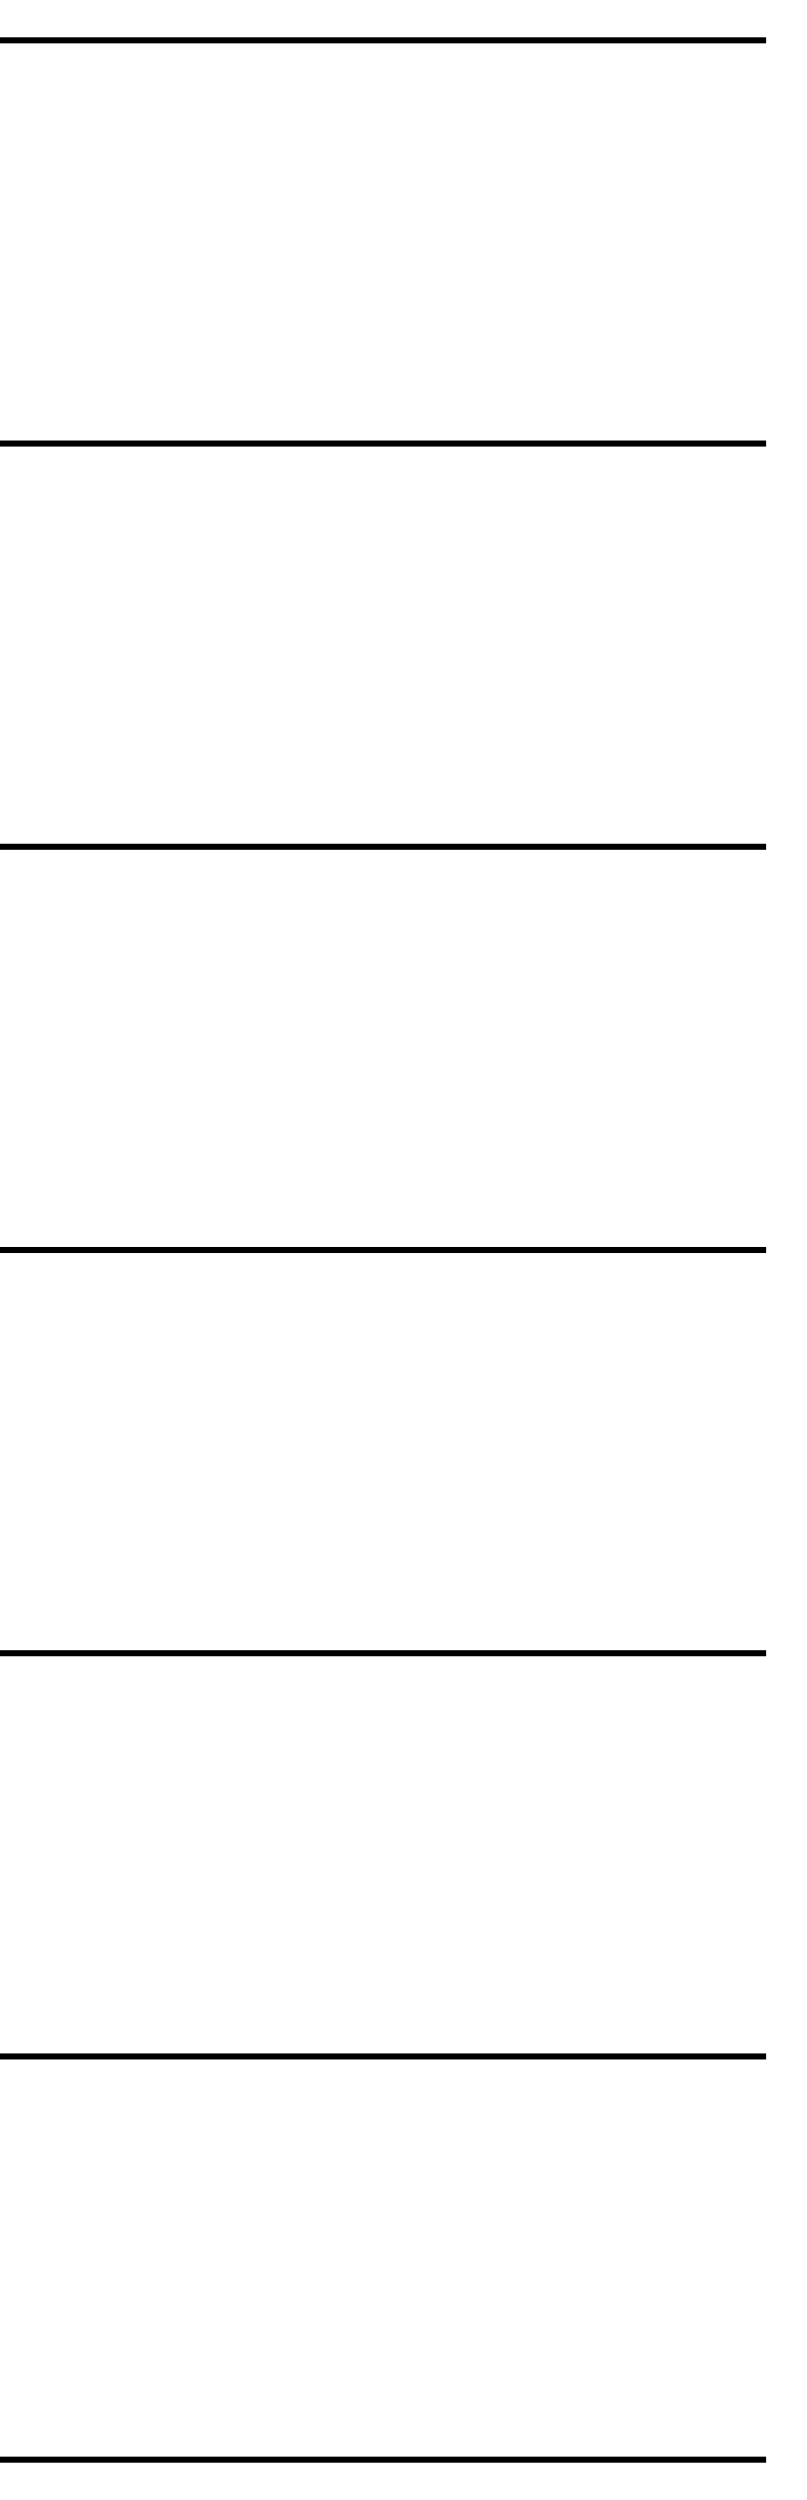
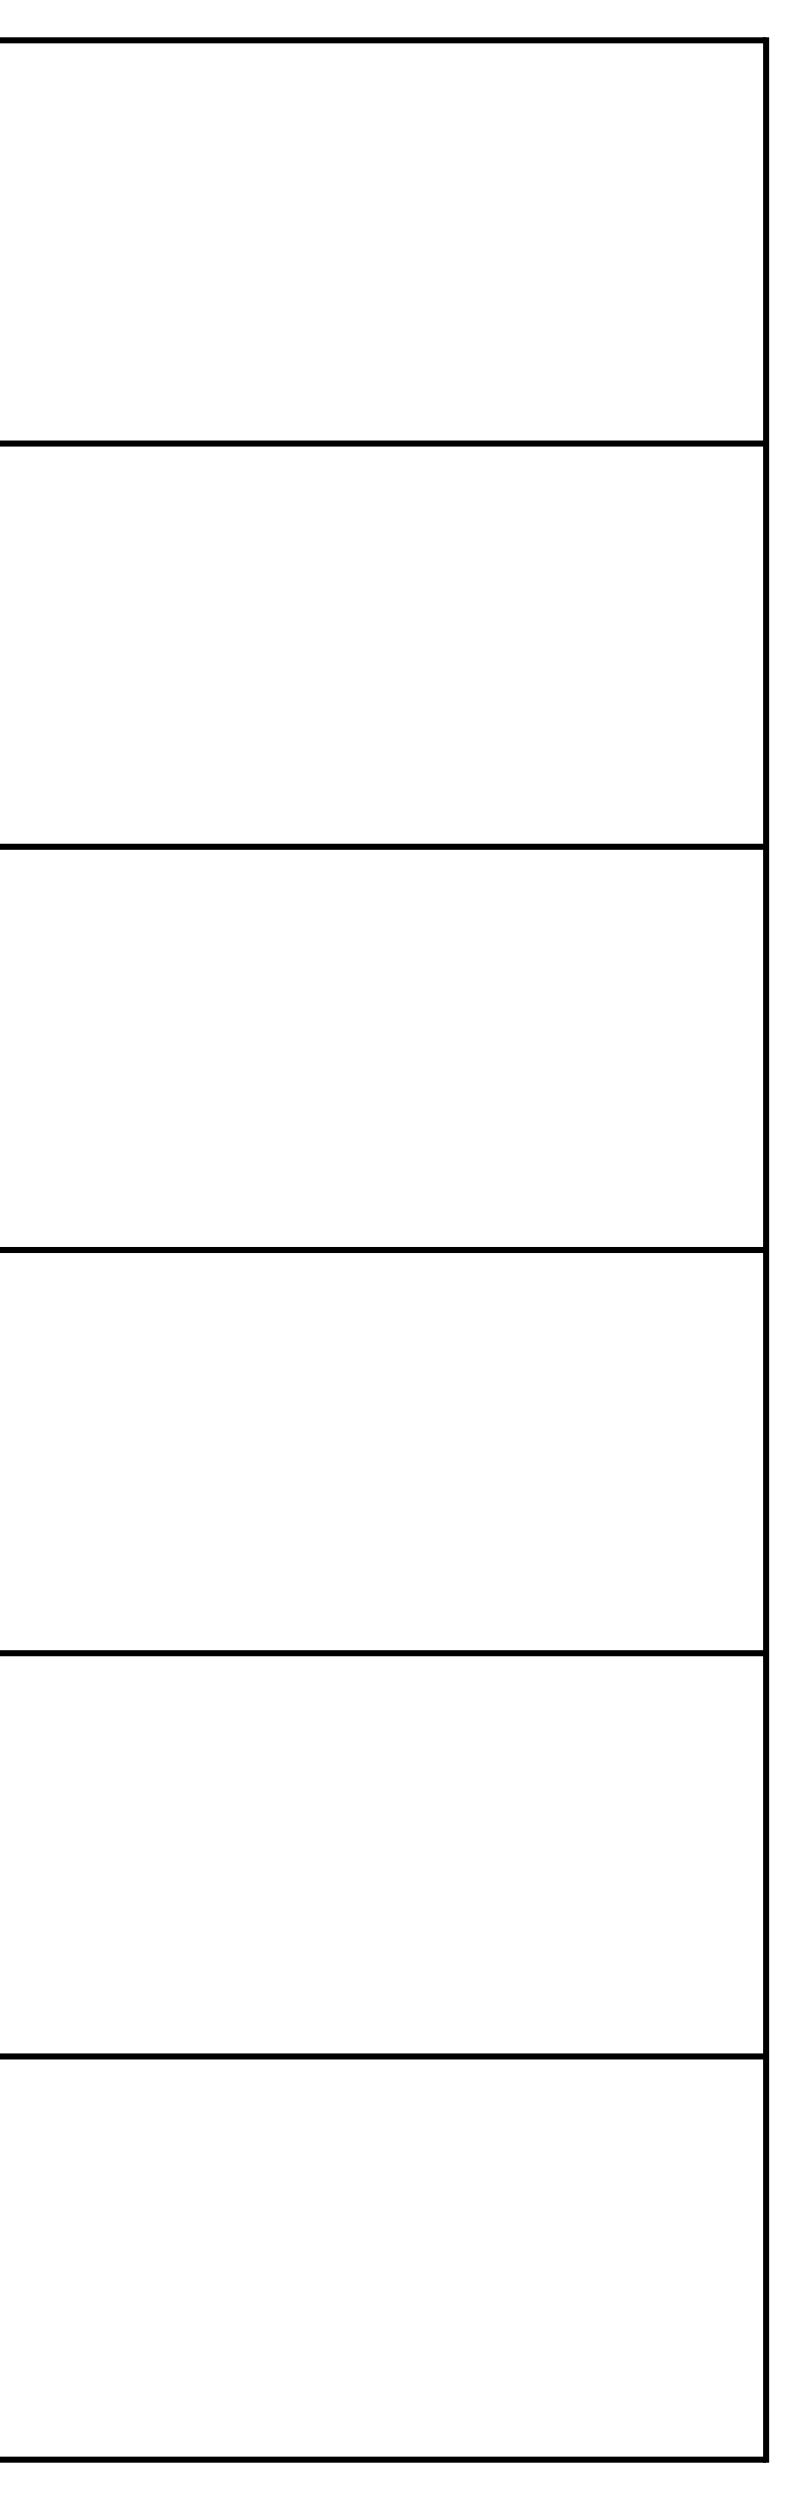
<svg xmlns="http://www.w3.org/2000/svg" xmlns:xlink="http://www.w3.org/1999/xlink" width="200mm" height="620mm" viewBox="0 0 200 620" version="1.1" id="svg8">
  <defs id="defs2" />
  <g id="layer1" transform="translate(0,323)">
    <path style="fill:none;stroke:#000000;stroke-width:1.5;stroke-linecap:butt;stroke-linejoin:miter;stroke-miterlimit:4;stroke-dasharray:none;stroke-opacity:1" d="M 0,287 H 190" id="path3016" />
    <use x="0" y="0" xlink:href="#path3016" id="use3018" transform="translate(0,-100)" width="100%" height="100%" />
    <use x="0" y="0" xlink:href="#path3016" id="use3020" transform="translate(0,-200)" width="100%" height="100%" />
    <use x="0" y="0" xlink:href="#path3016" id="use3022" transform="translate(0,-300)" width="100%" height="100%" />
    <use x="0" y="0" xlink:href="#path3016" id="use3024" transform="translate(0,-400)" width="100%" height="100%" />
    <use x="0" y="0" xlink:href="#path3016" id="use3026" transform="translate(0,-500)" width="100%" height="100%" />
    <use x="0" y="0" xlink:href="#path3016" id="use3028" transform="translate(0,-600)" width="100%" height="100%" />
+     <path style="fill:none;stroke:#000000;stroke-width:1.5;stroke-linecap:butt;stroke-linejoin:miter;stroke-miterlimit:4;stroke-dasharray:none;stroke-opacity:1" d="M 190,-313.75 V 287.75" id="path3030" />
  </g>
</svg>
